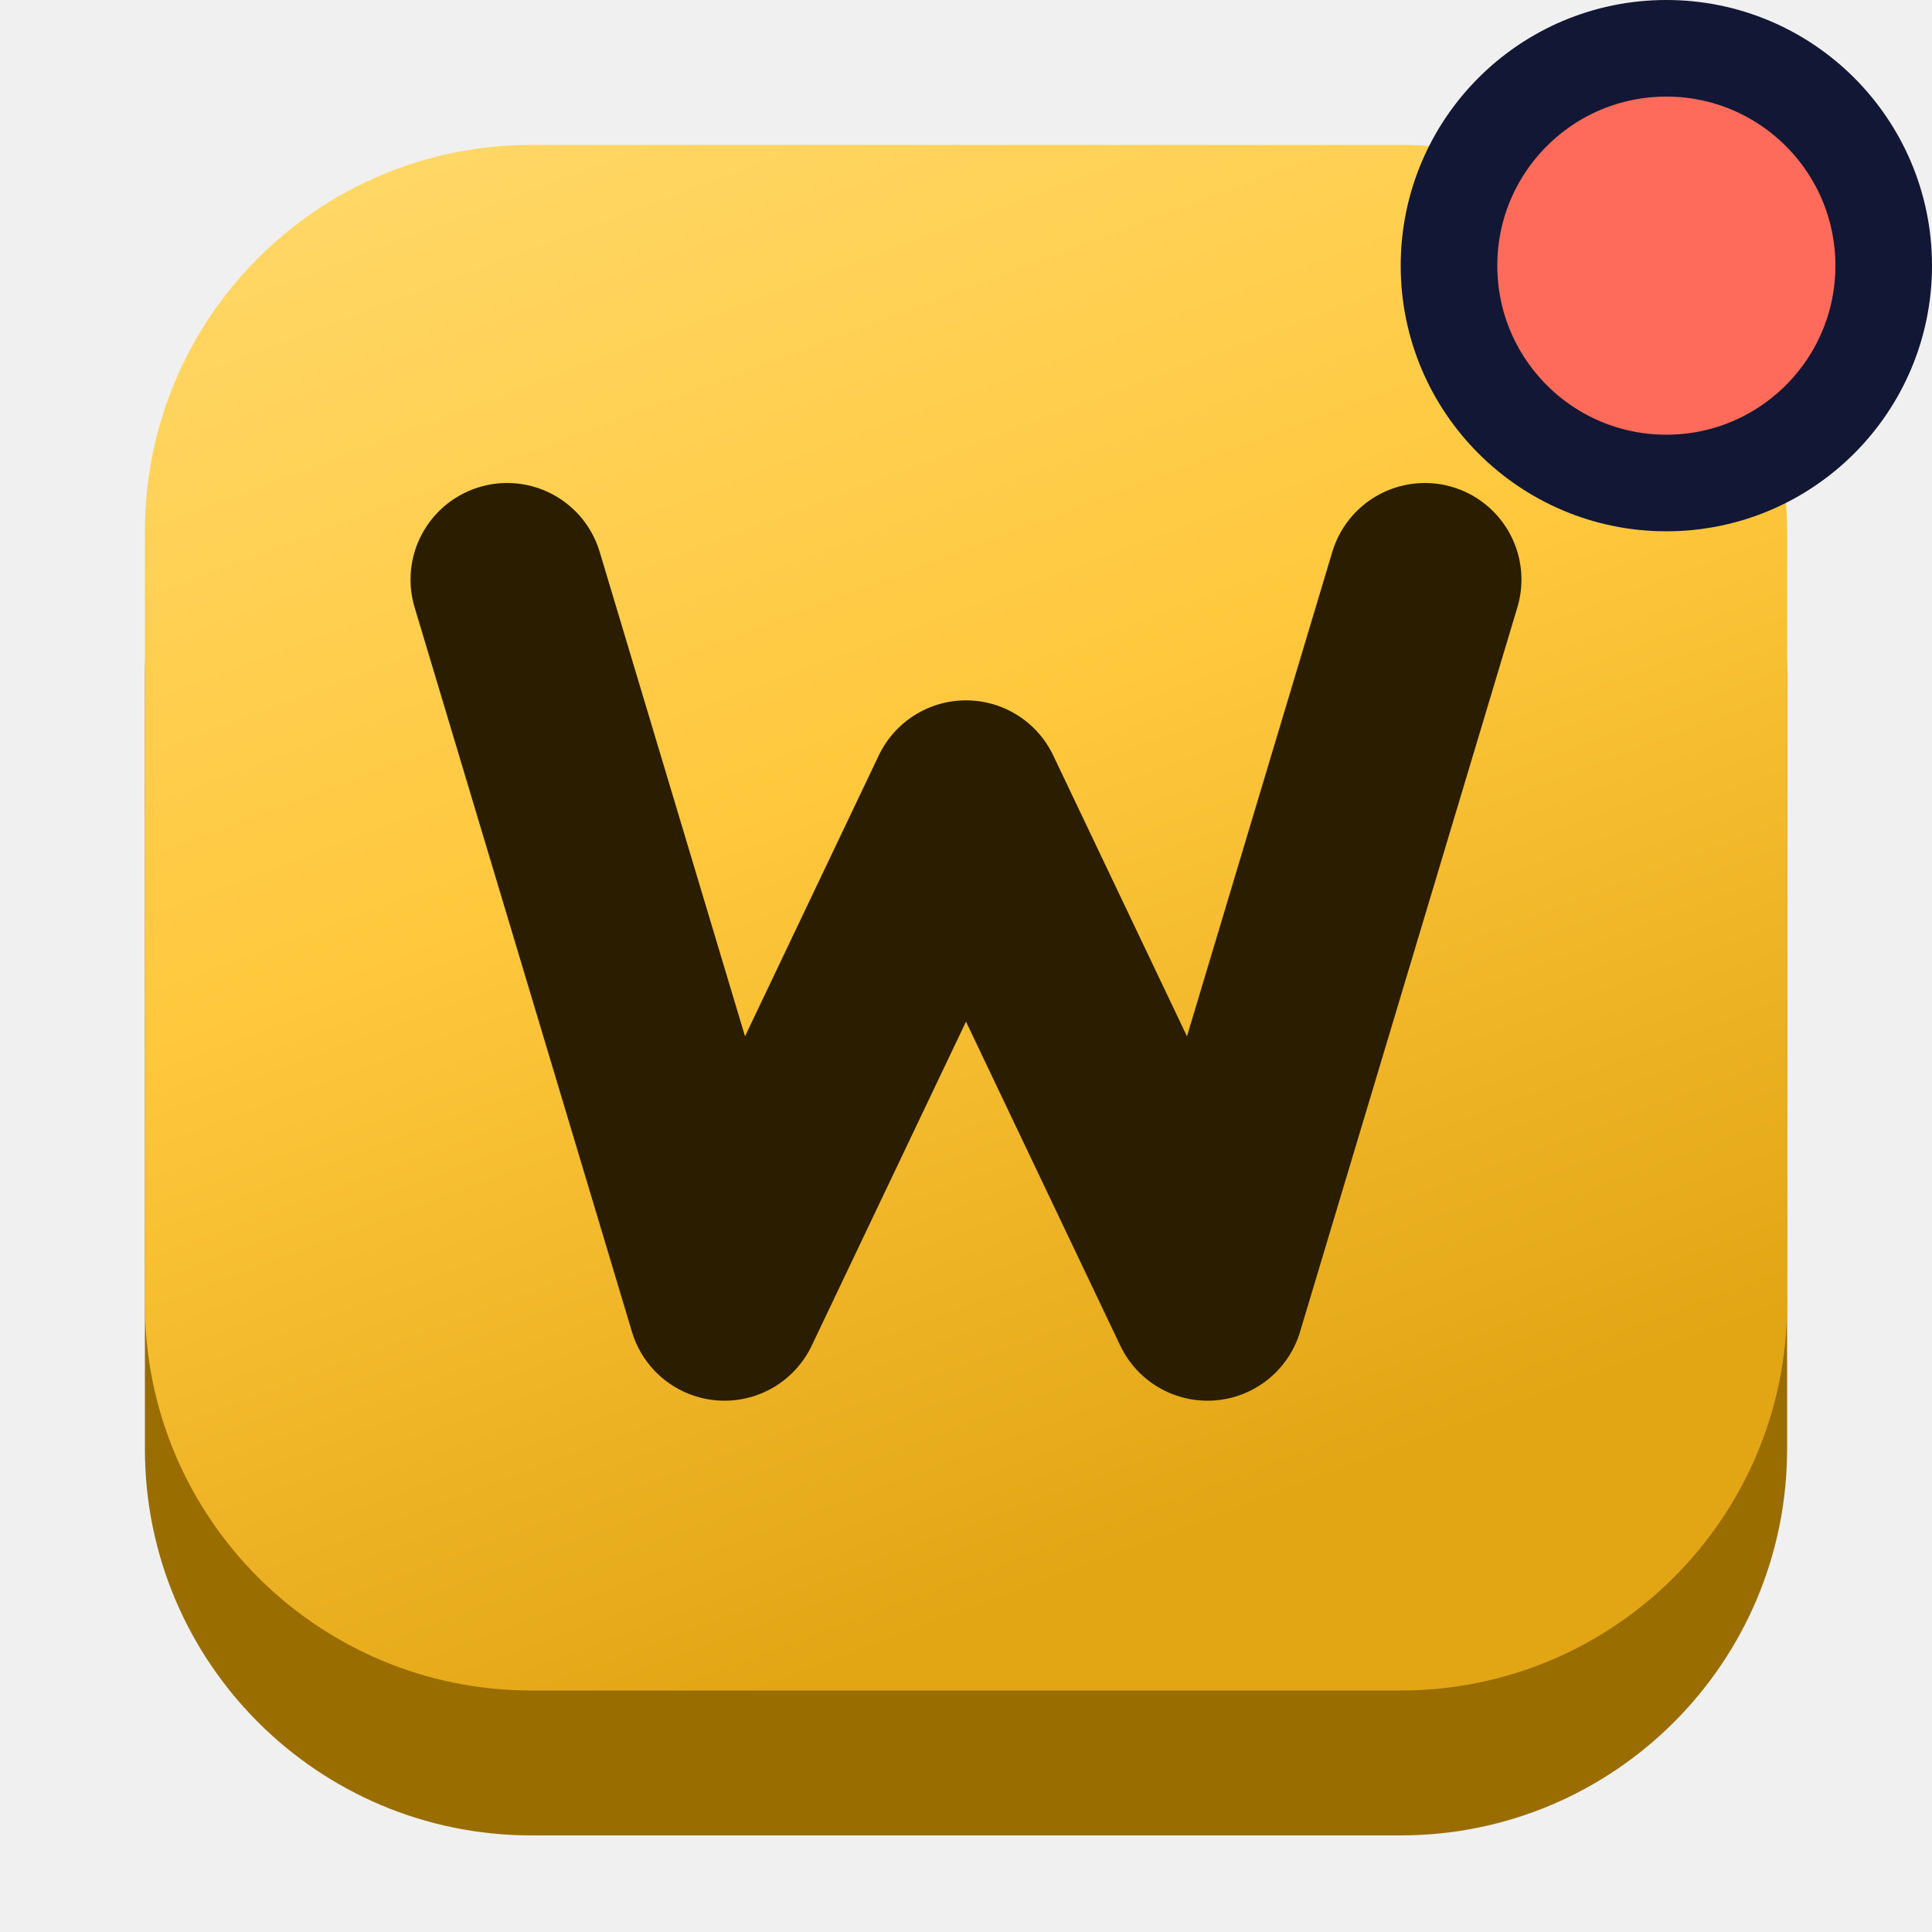
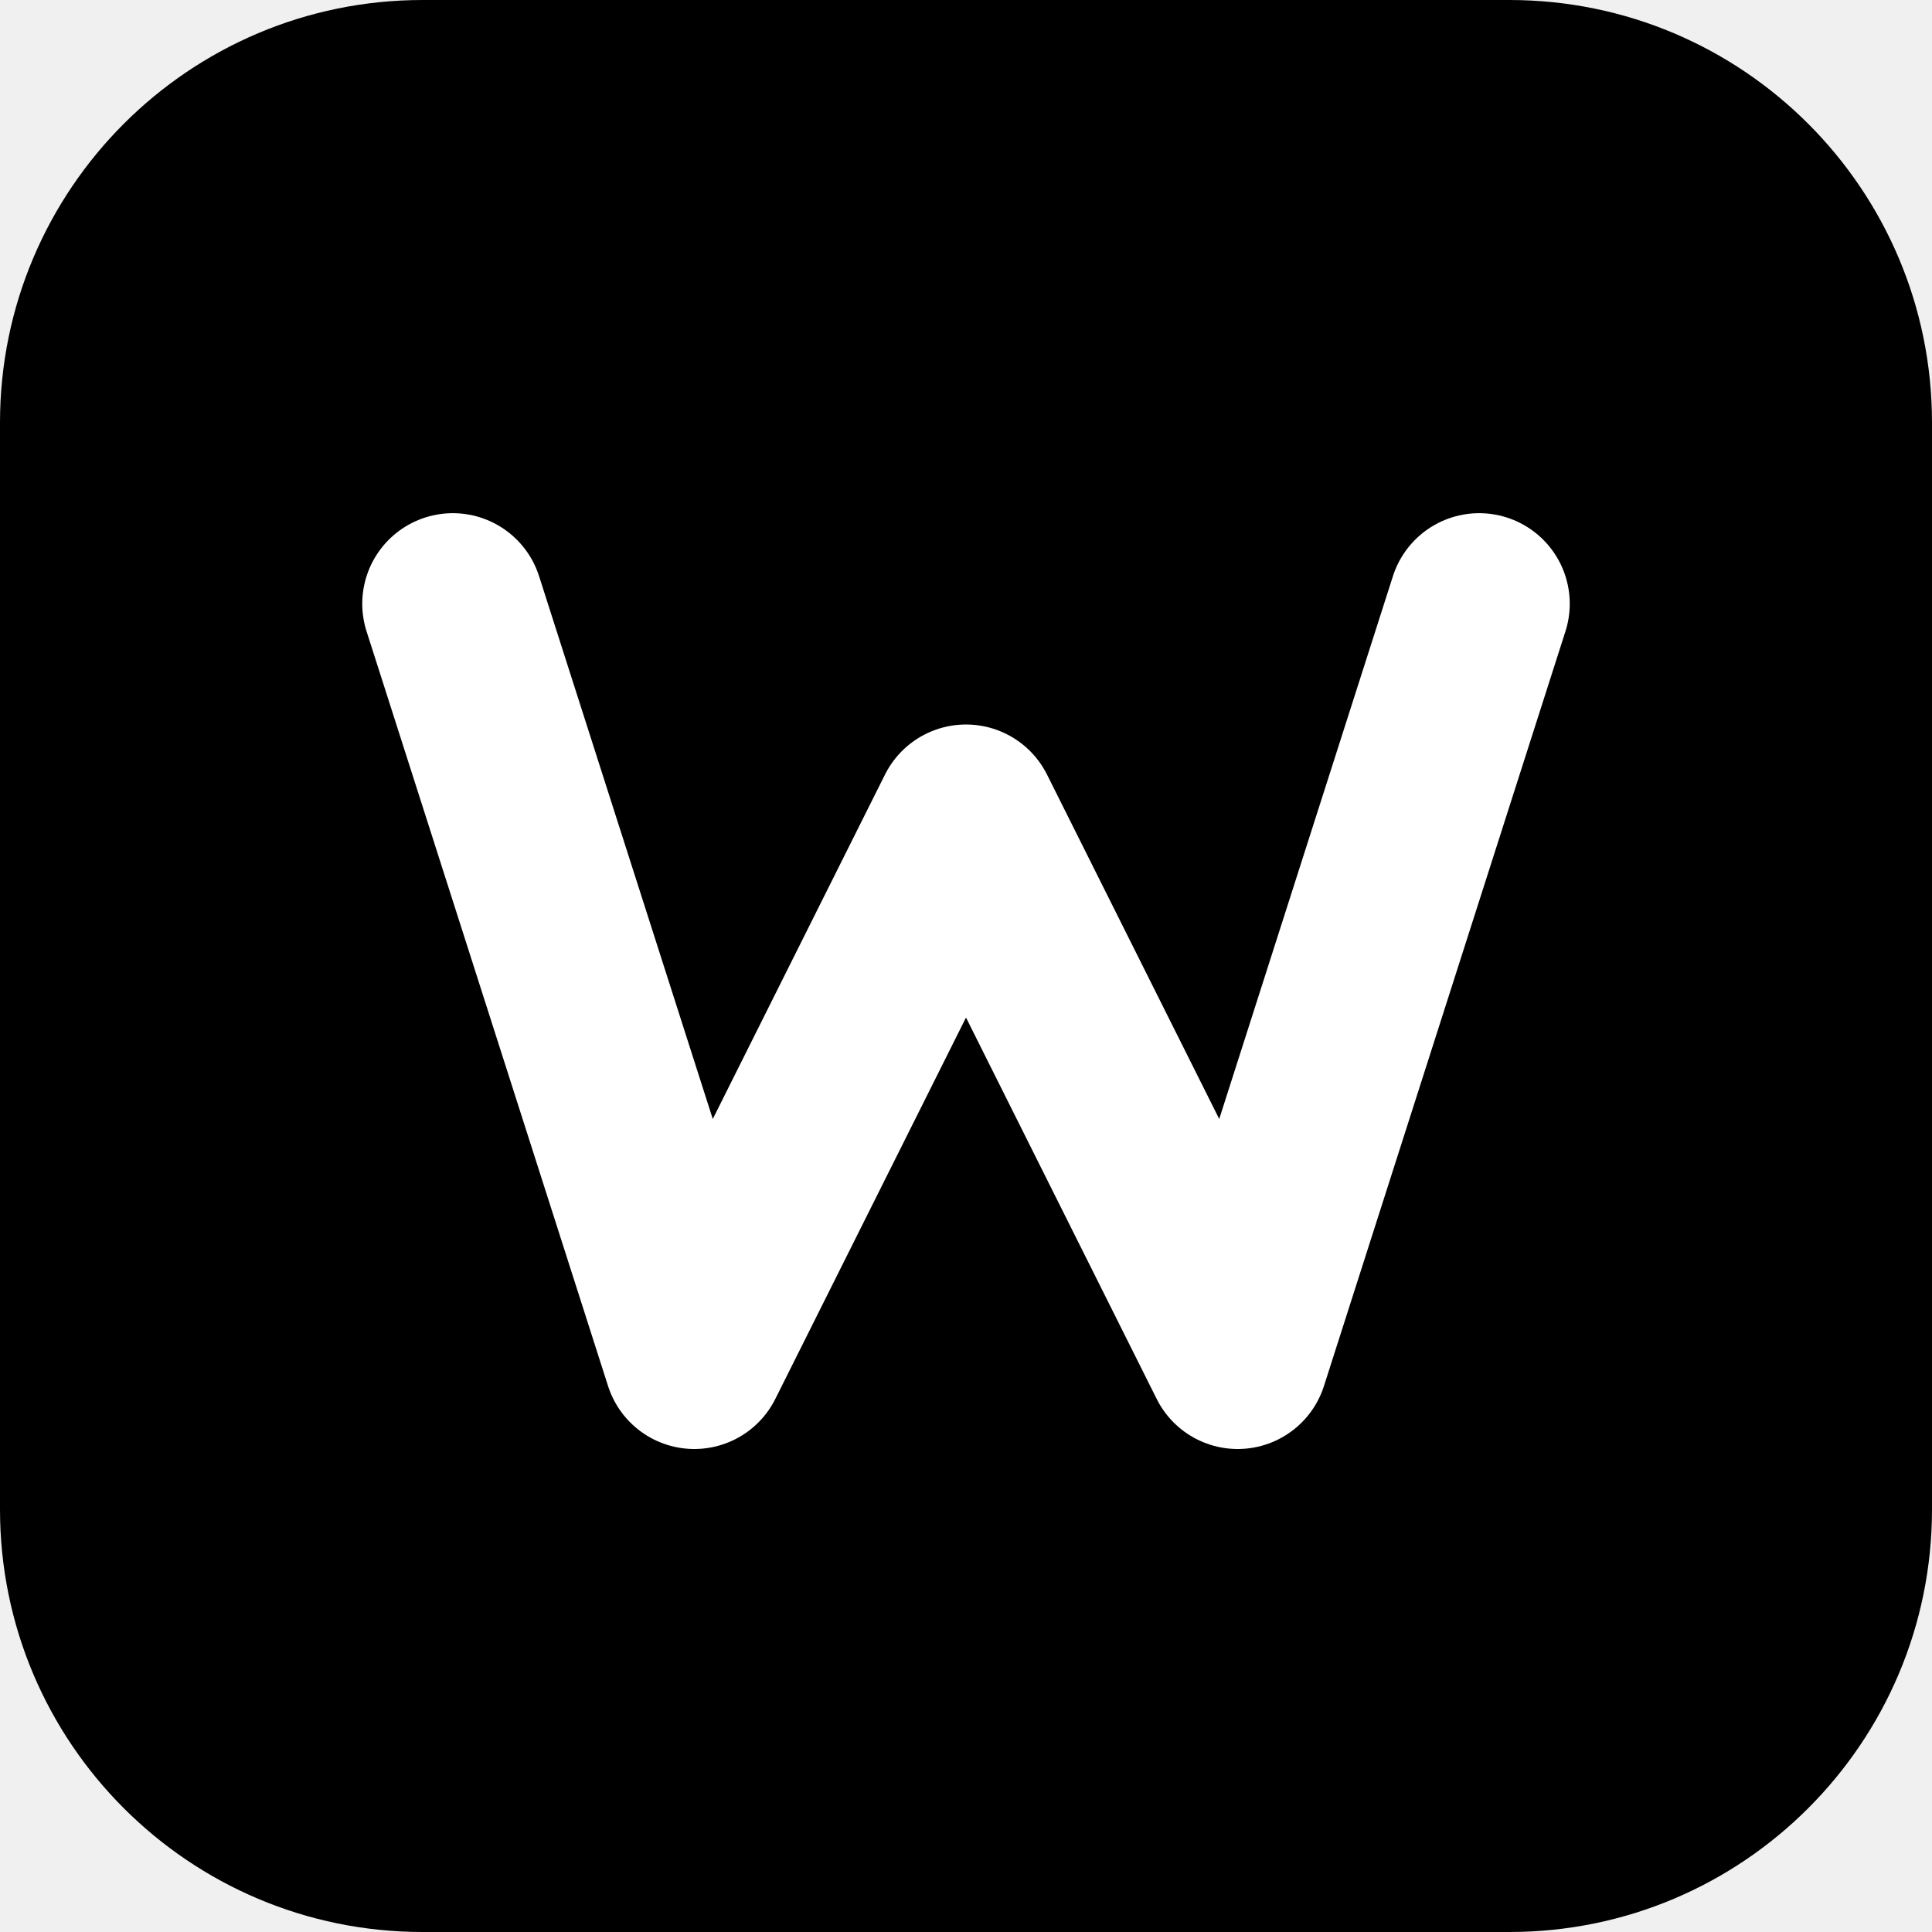
- <svg xmlns="http://www.w3.org/2000/svg" viewBox="0 0 40 40">
-   <defs>
-     <linearGradient id="t" x1="0" y1="0" x2="0.4" y2="1">
-       <stop offset="0" stop-color="#ffd96b" />
-       <stop offset="0.5" stop-color="#ffc83d" />
-       <stop offset="1" stop-color="#e2a514" />
-     </linearGradient>
-   </defs>
-   <rect x="3" y="6" width="34" height="32" rx="8" fill="#9a6d00" />
-   <rect x="3" y="3" width="34" height="32" rx="8" fill="url(#t)" />
-   <polyline points="10.5,12 15,27 20,16.5 25,27 29.5,12" fill="none" stroke="#2a1d00" stroke-width="4" stroke-linecap="round" stroke-linejoin="round" />
-   <circle cx="34.5" cy="5.5" r="4.5" fill="#ff6b5a" stroke="#121735" stroke-width="2" />
+ <svg xmlns="http://www.w3.org/2000/svg" viewBox="0 0 32 32">
+   <rect width="32" height="32" rx="7" fill="#000" />
+   <polyline points="7.5,10 11.5,22.5 16,13.5 20.5,22.5 24.5,10" fill="none" stroke="#fff" stroke-width="3" stroke-linecap="round" stroke-linejoin="round" />
</svg>
